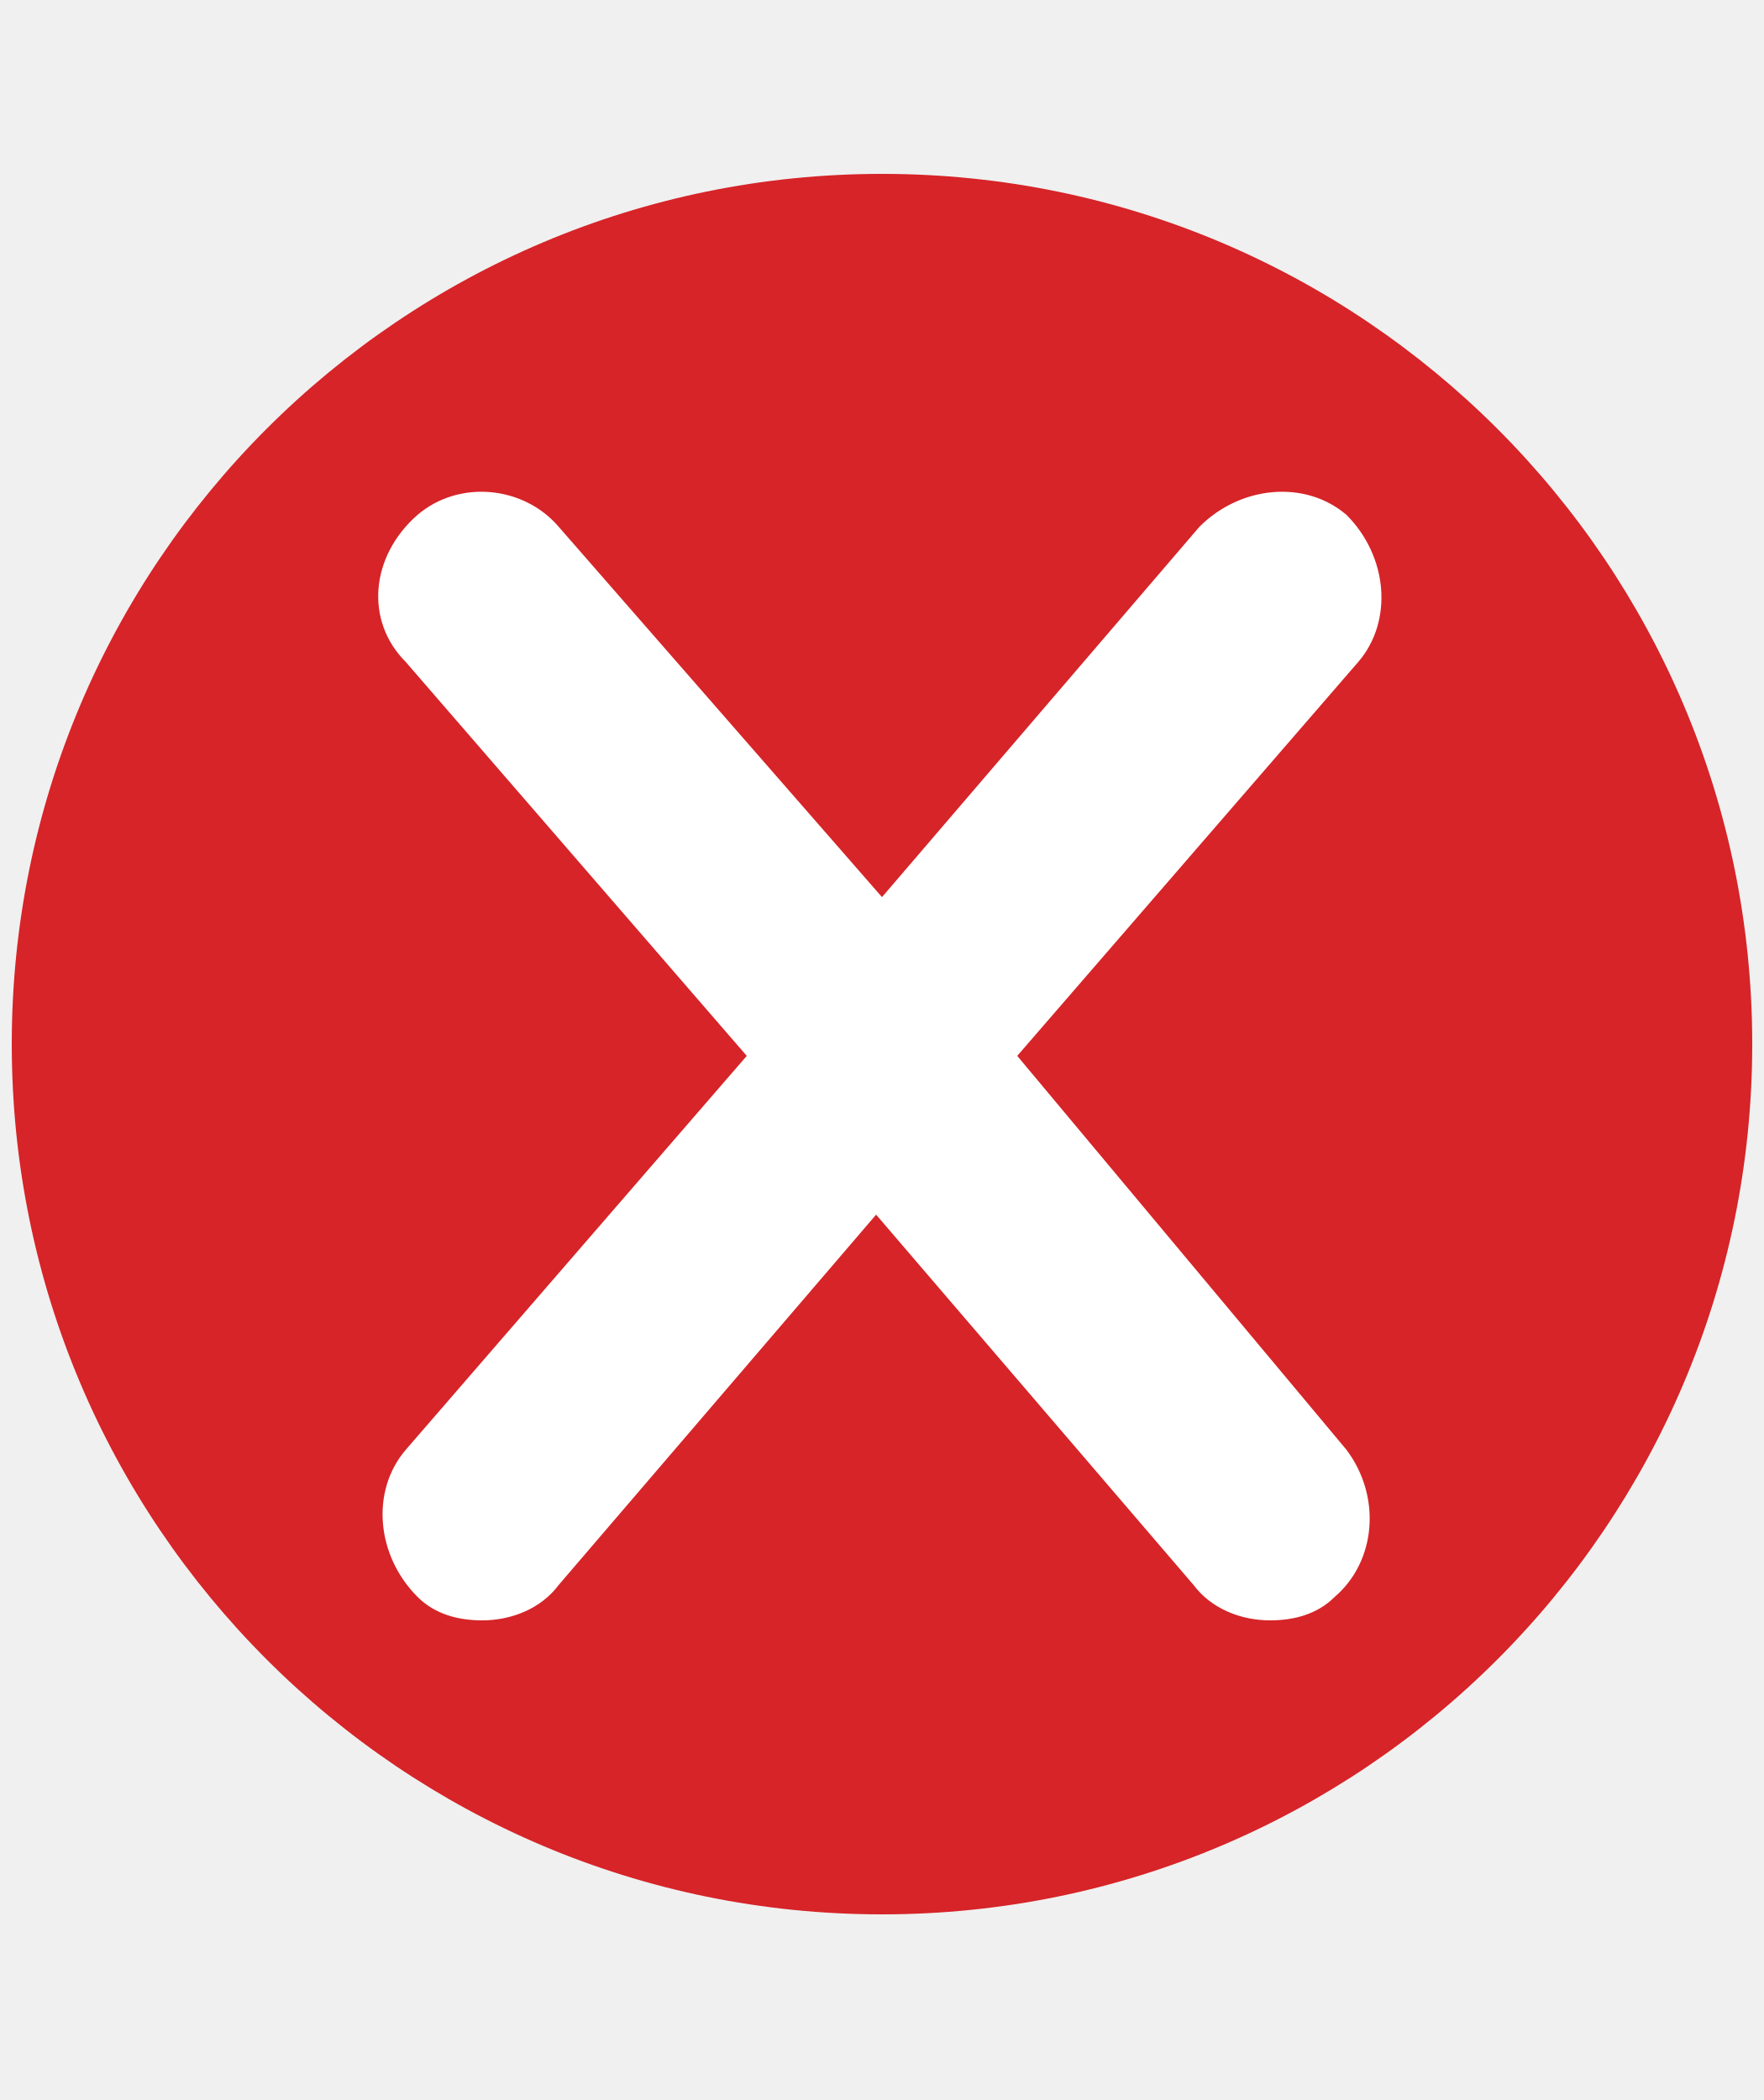
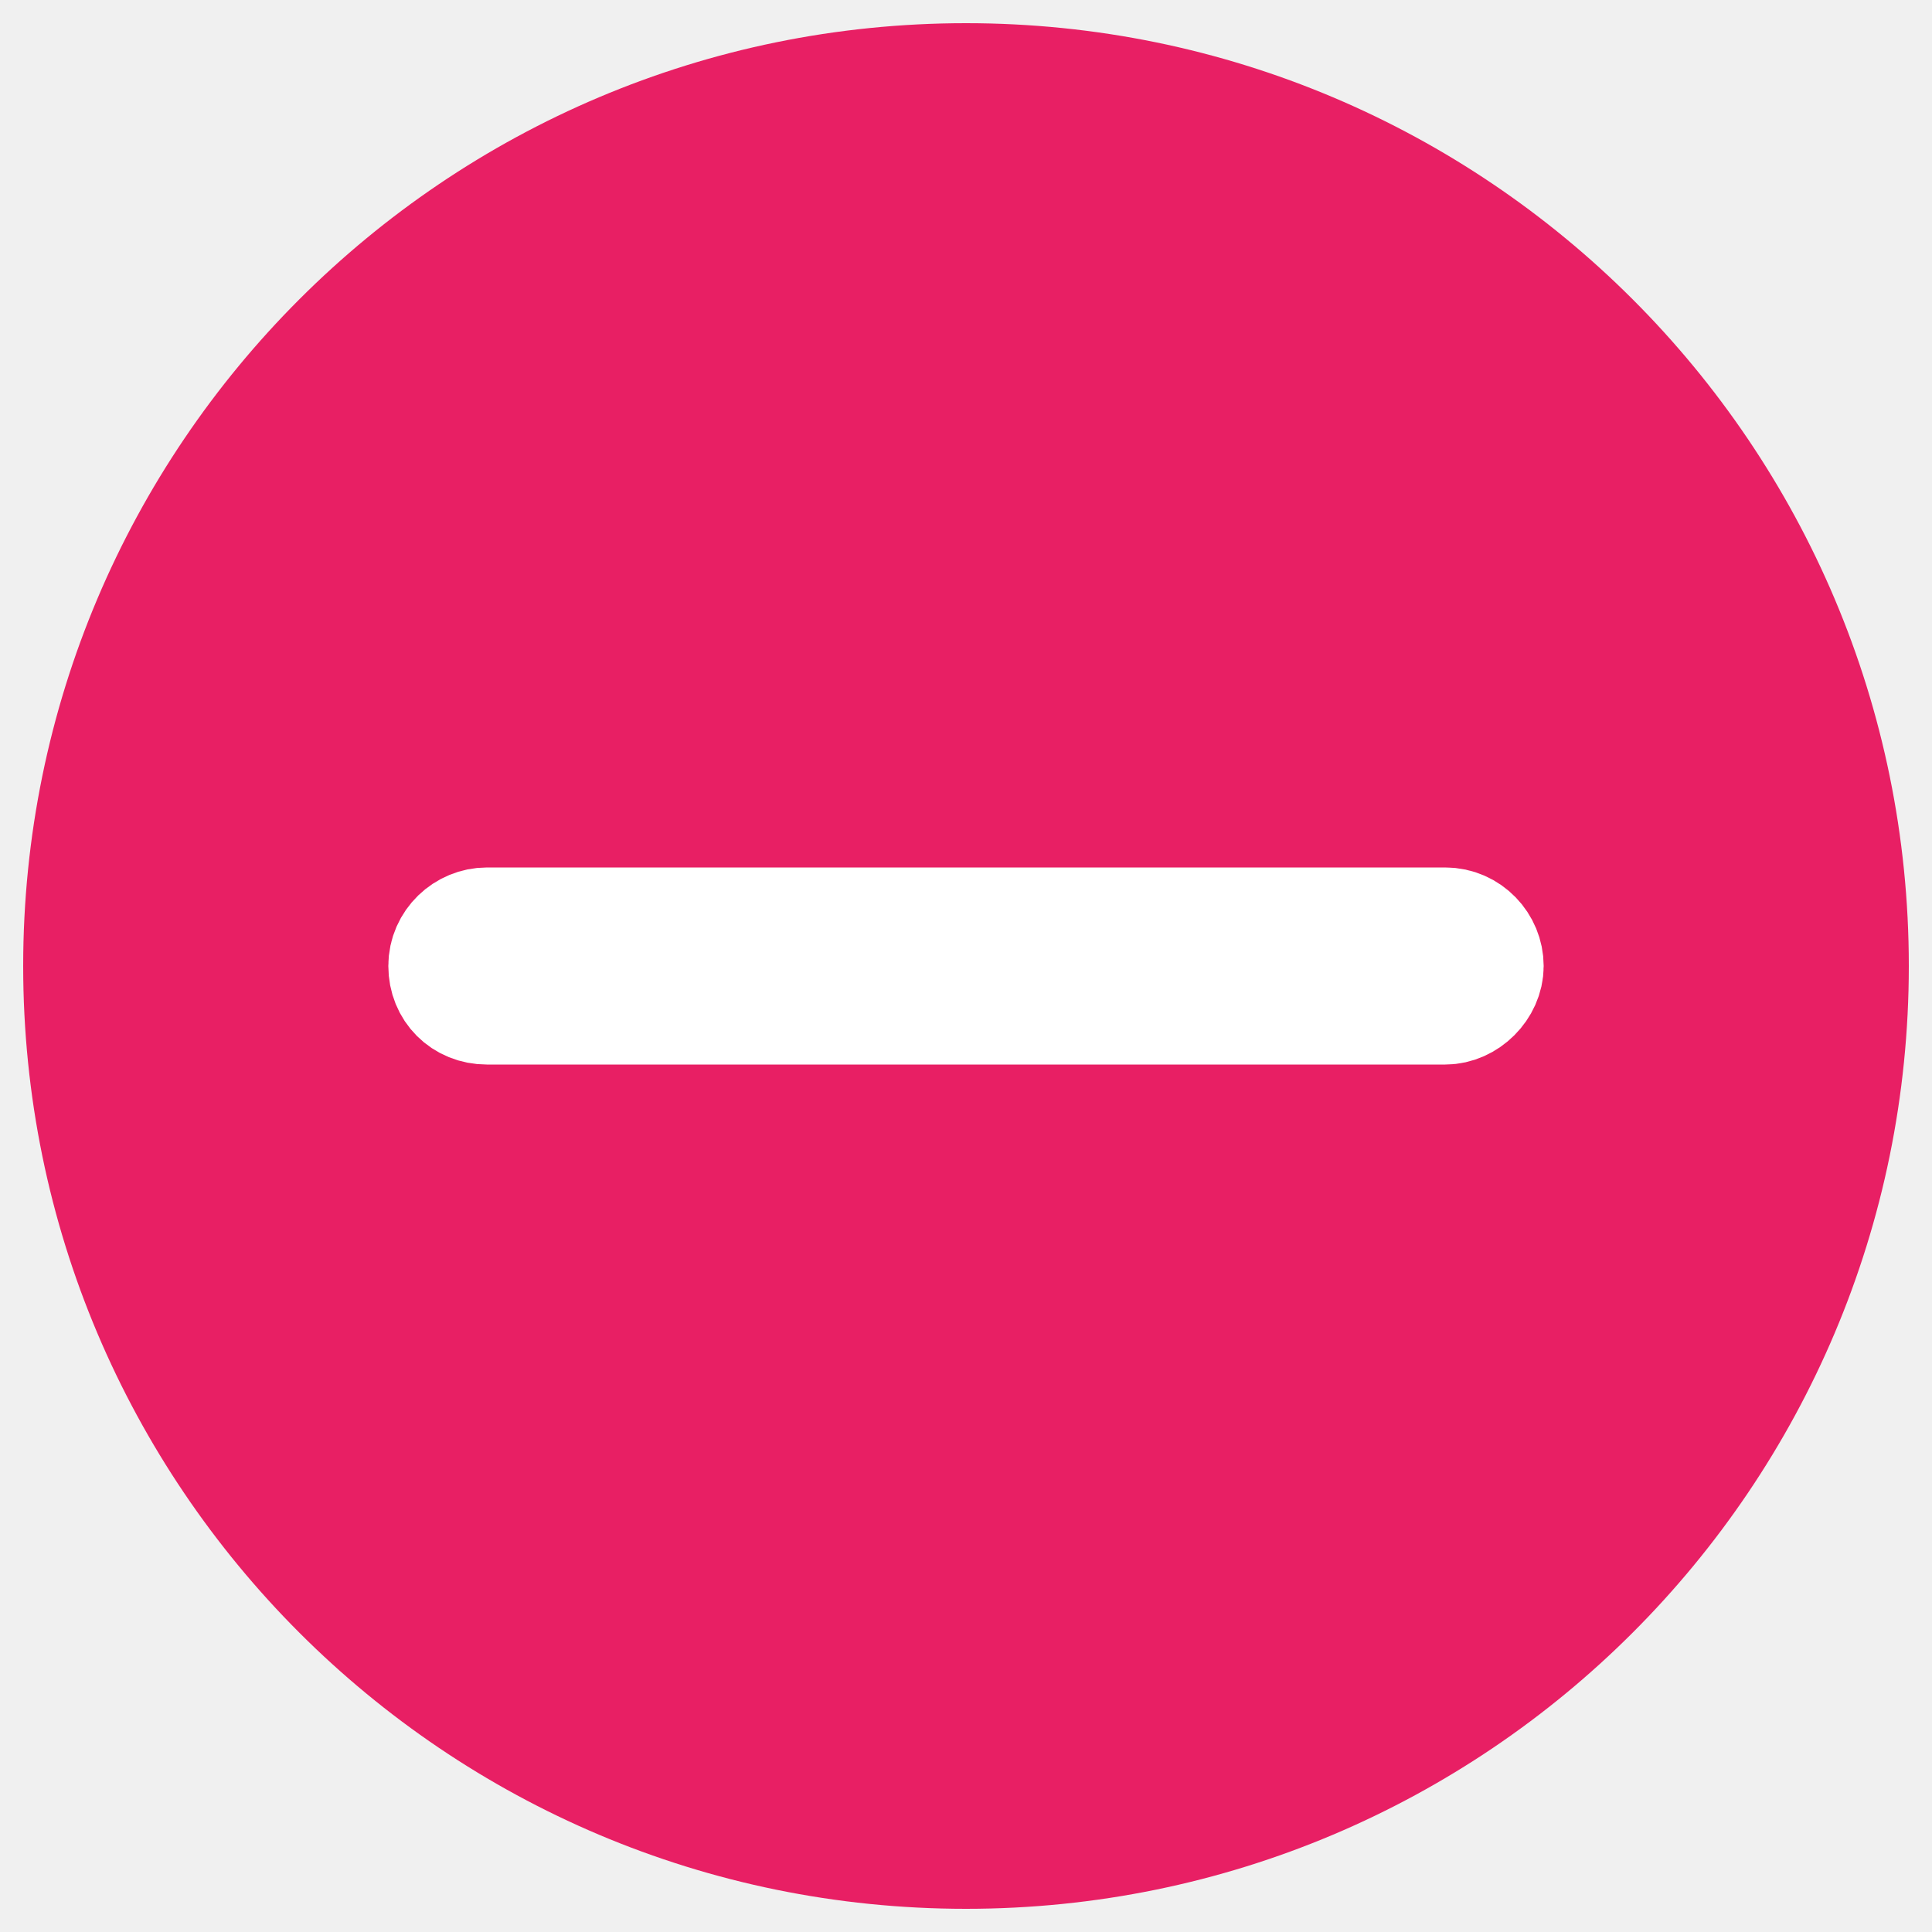
- <svg xmlns="http://www.w3.org/2000/svg" version="1.1" id="Layer_1" x="0px" y="0px" viewBox="0 0 210 250" enable-background="new 0 0 210 250" xml:space="preserve">
-   <circle fill="#D62428" cx="105" cy="124.3" r="103.6" />
-   <path fill="#FFFFFF" d="M121.1,125.7l40.6-46.9c4.2-4.9,3.5-12.6-1.4-17.5c-4.9-4.2-12.6-3.5-17.5,1.4L105,106.8L66.5,62.7  c-4.2-4.9-11.9-5.6-16.8-1.4c-5.6,4.9-6.3,12.6-1.4,17.5l40.6,46.9l-40.6,46.9c-4.2,4.9-3.5,12.6,1.4,17.5c2.1,2.1,4.9,2.8,7.7,2.8  c3.5,0,7-1.4,9.1-4.2l37.8-44.1l37.8,44.1c2.1,2.8,5.6,4.2,9.1,4.2c2.8,0,5.6-0.7,7.7-2.8c4.9-4.2,5.6-11.9,1.4-17.5L121.1,125.7z" />
+ <svg xmlns="http://www.w3.org/2000/svg" viewBox="0 0 100 100">
+   <circle cx="50" cy="50" r="48.8" fill="#e81f64" />
+   <path d="M23.1 50c0-1.2 1-2.1 2.1-2.1h49.6c1.2 0 2.1 1 2.1 2.1s-1 2.1-2.1 2.1H25.2c-1.2 0-2.1-.9-2.1-2.1z" fill="none" stroke="#fff" stroke-width="6" stroke-miterlimit="10" />
</svg>
